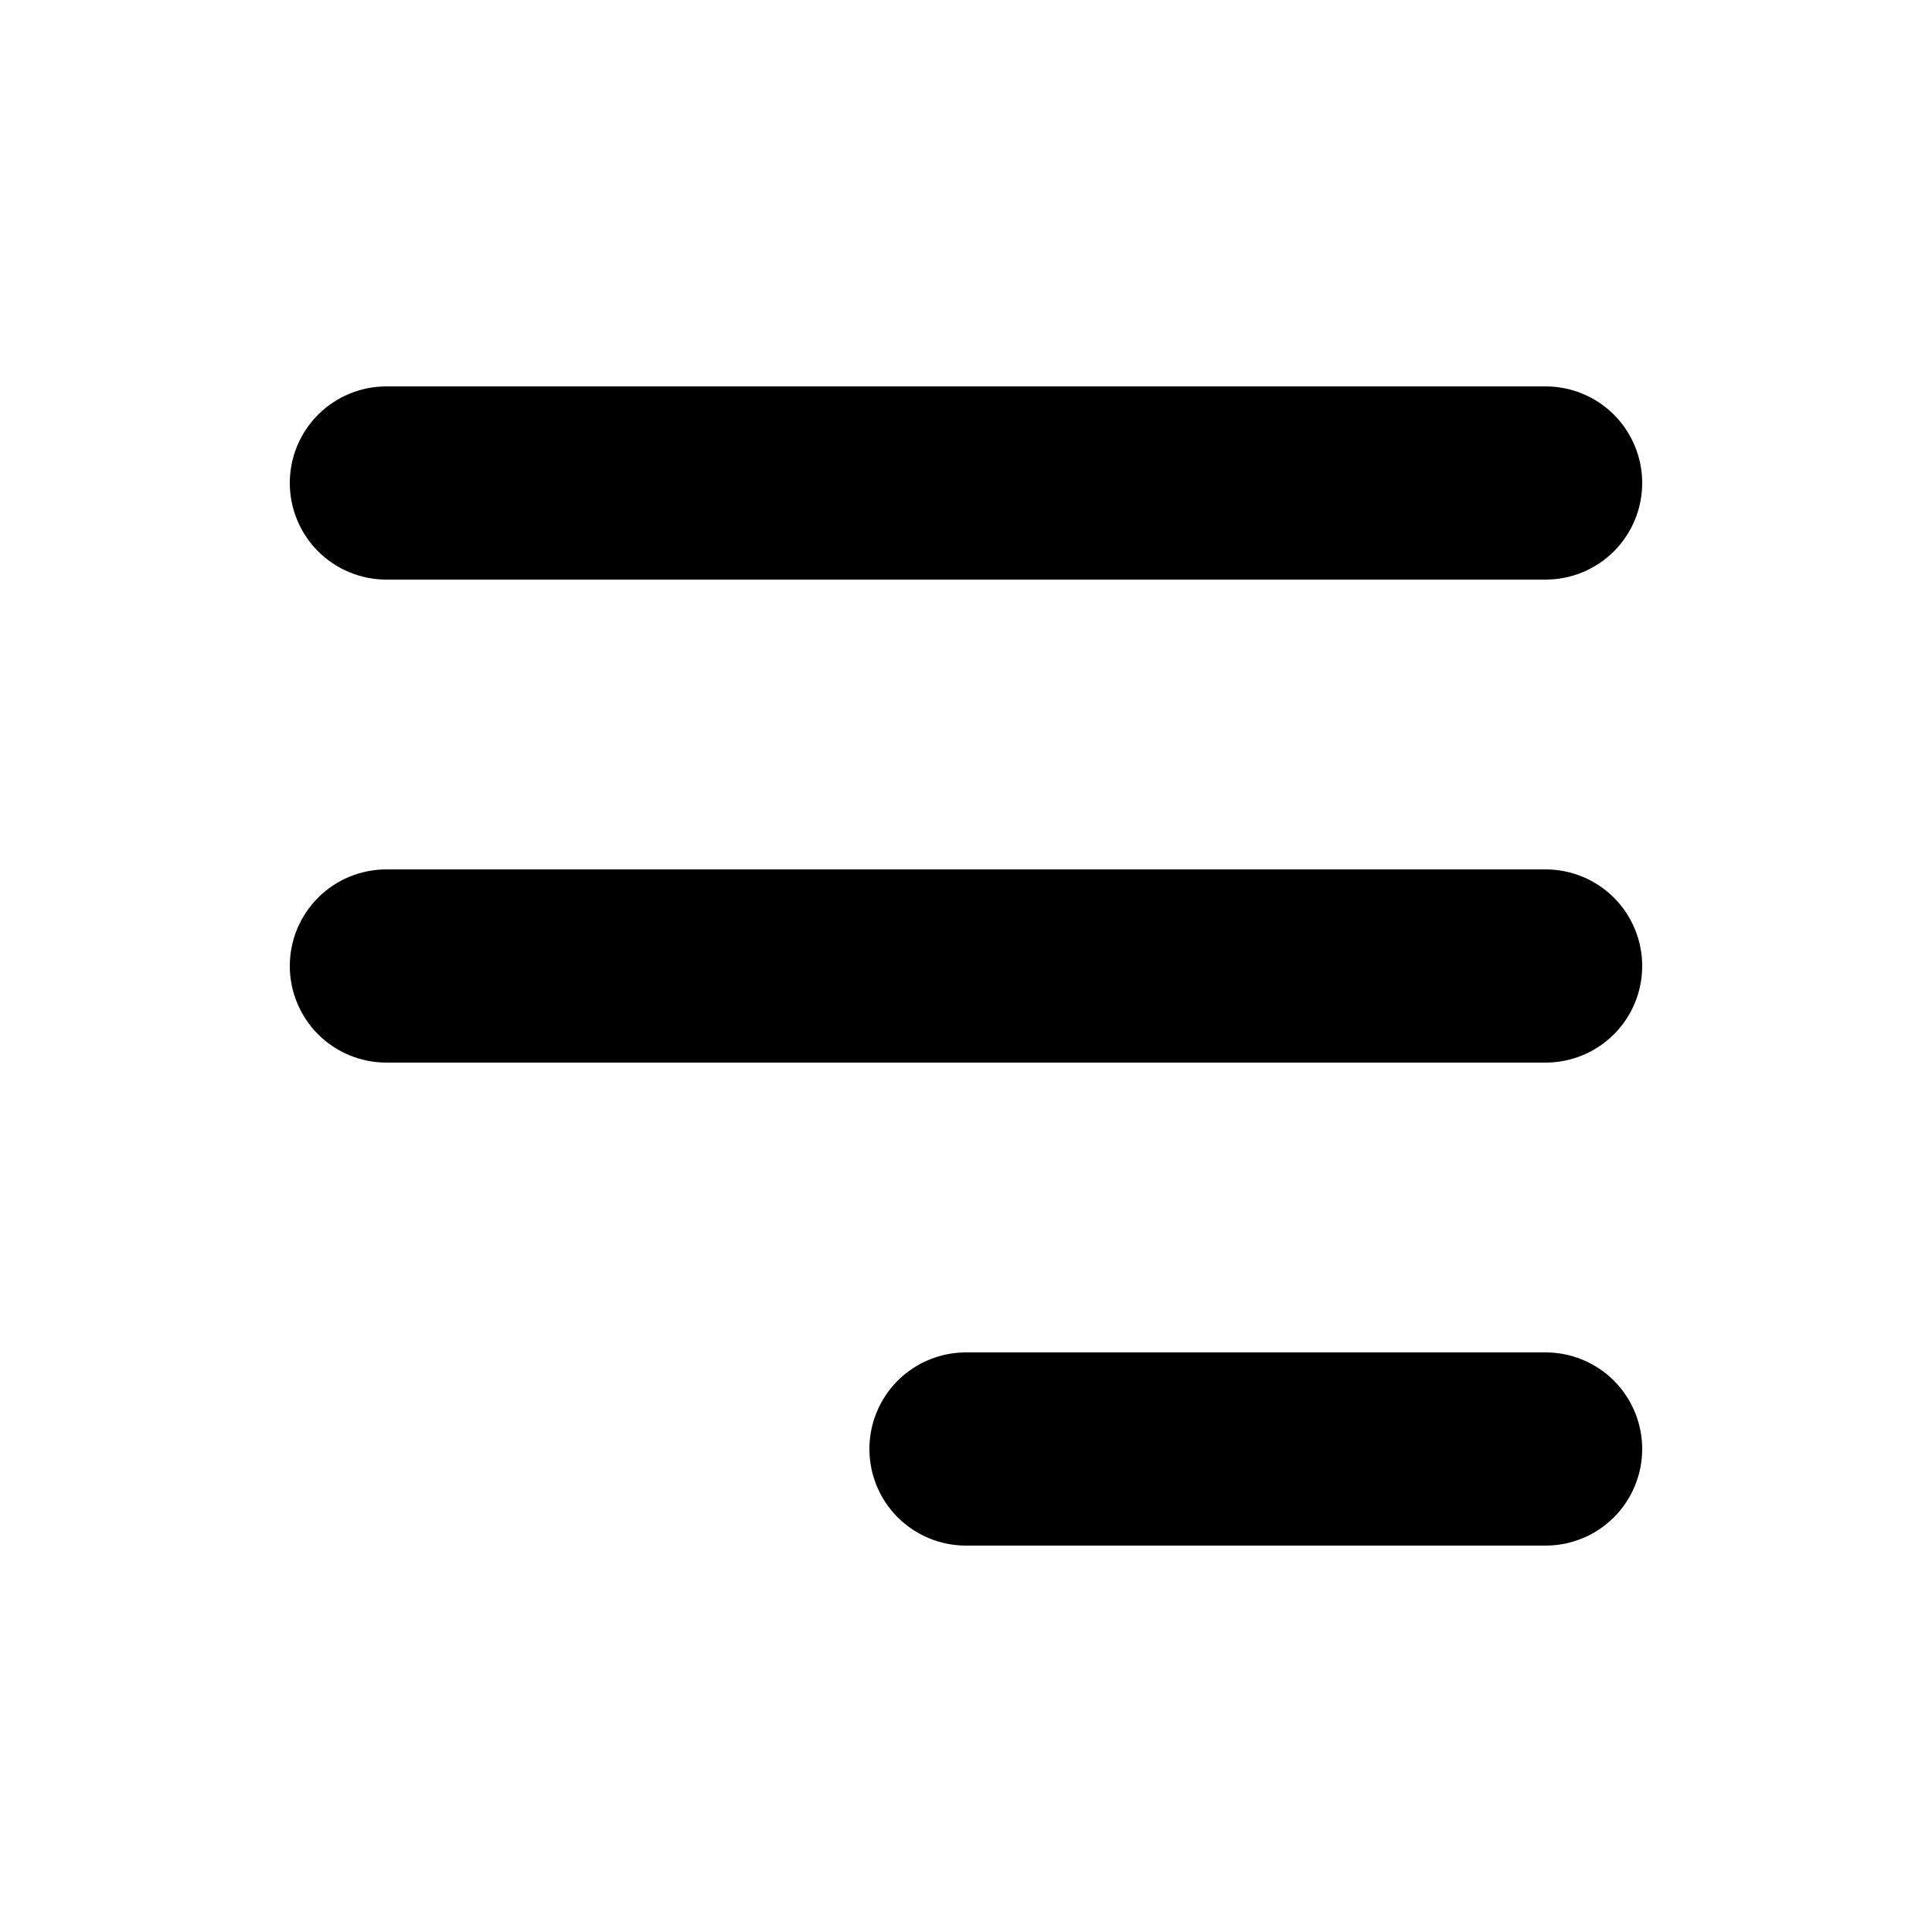
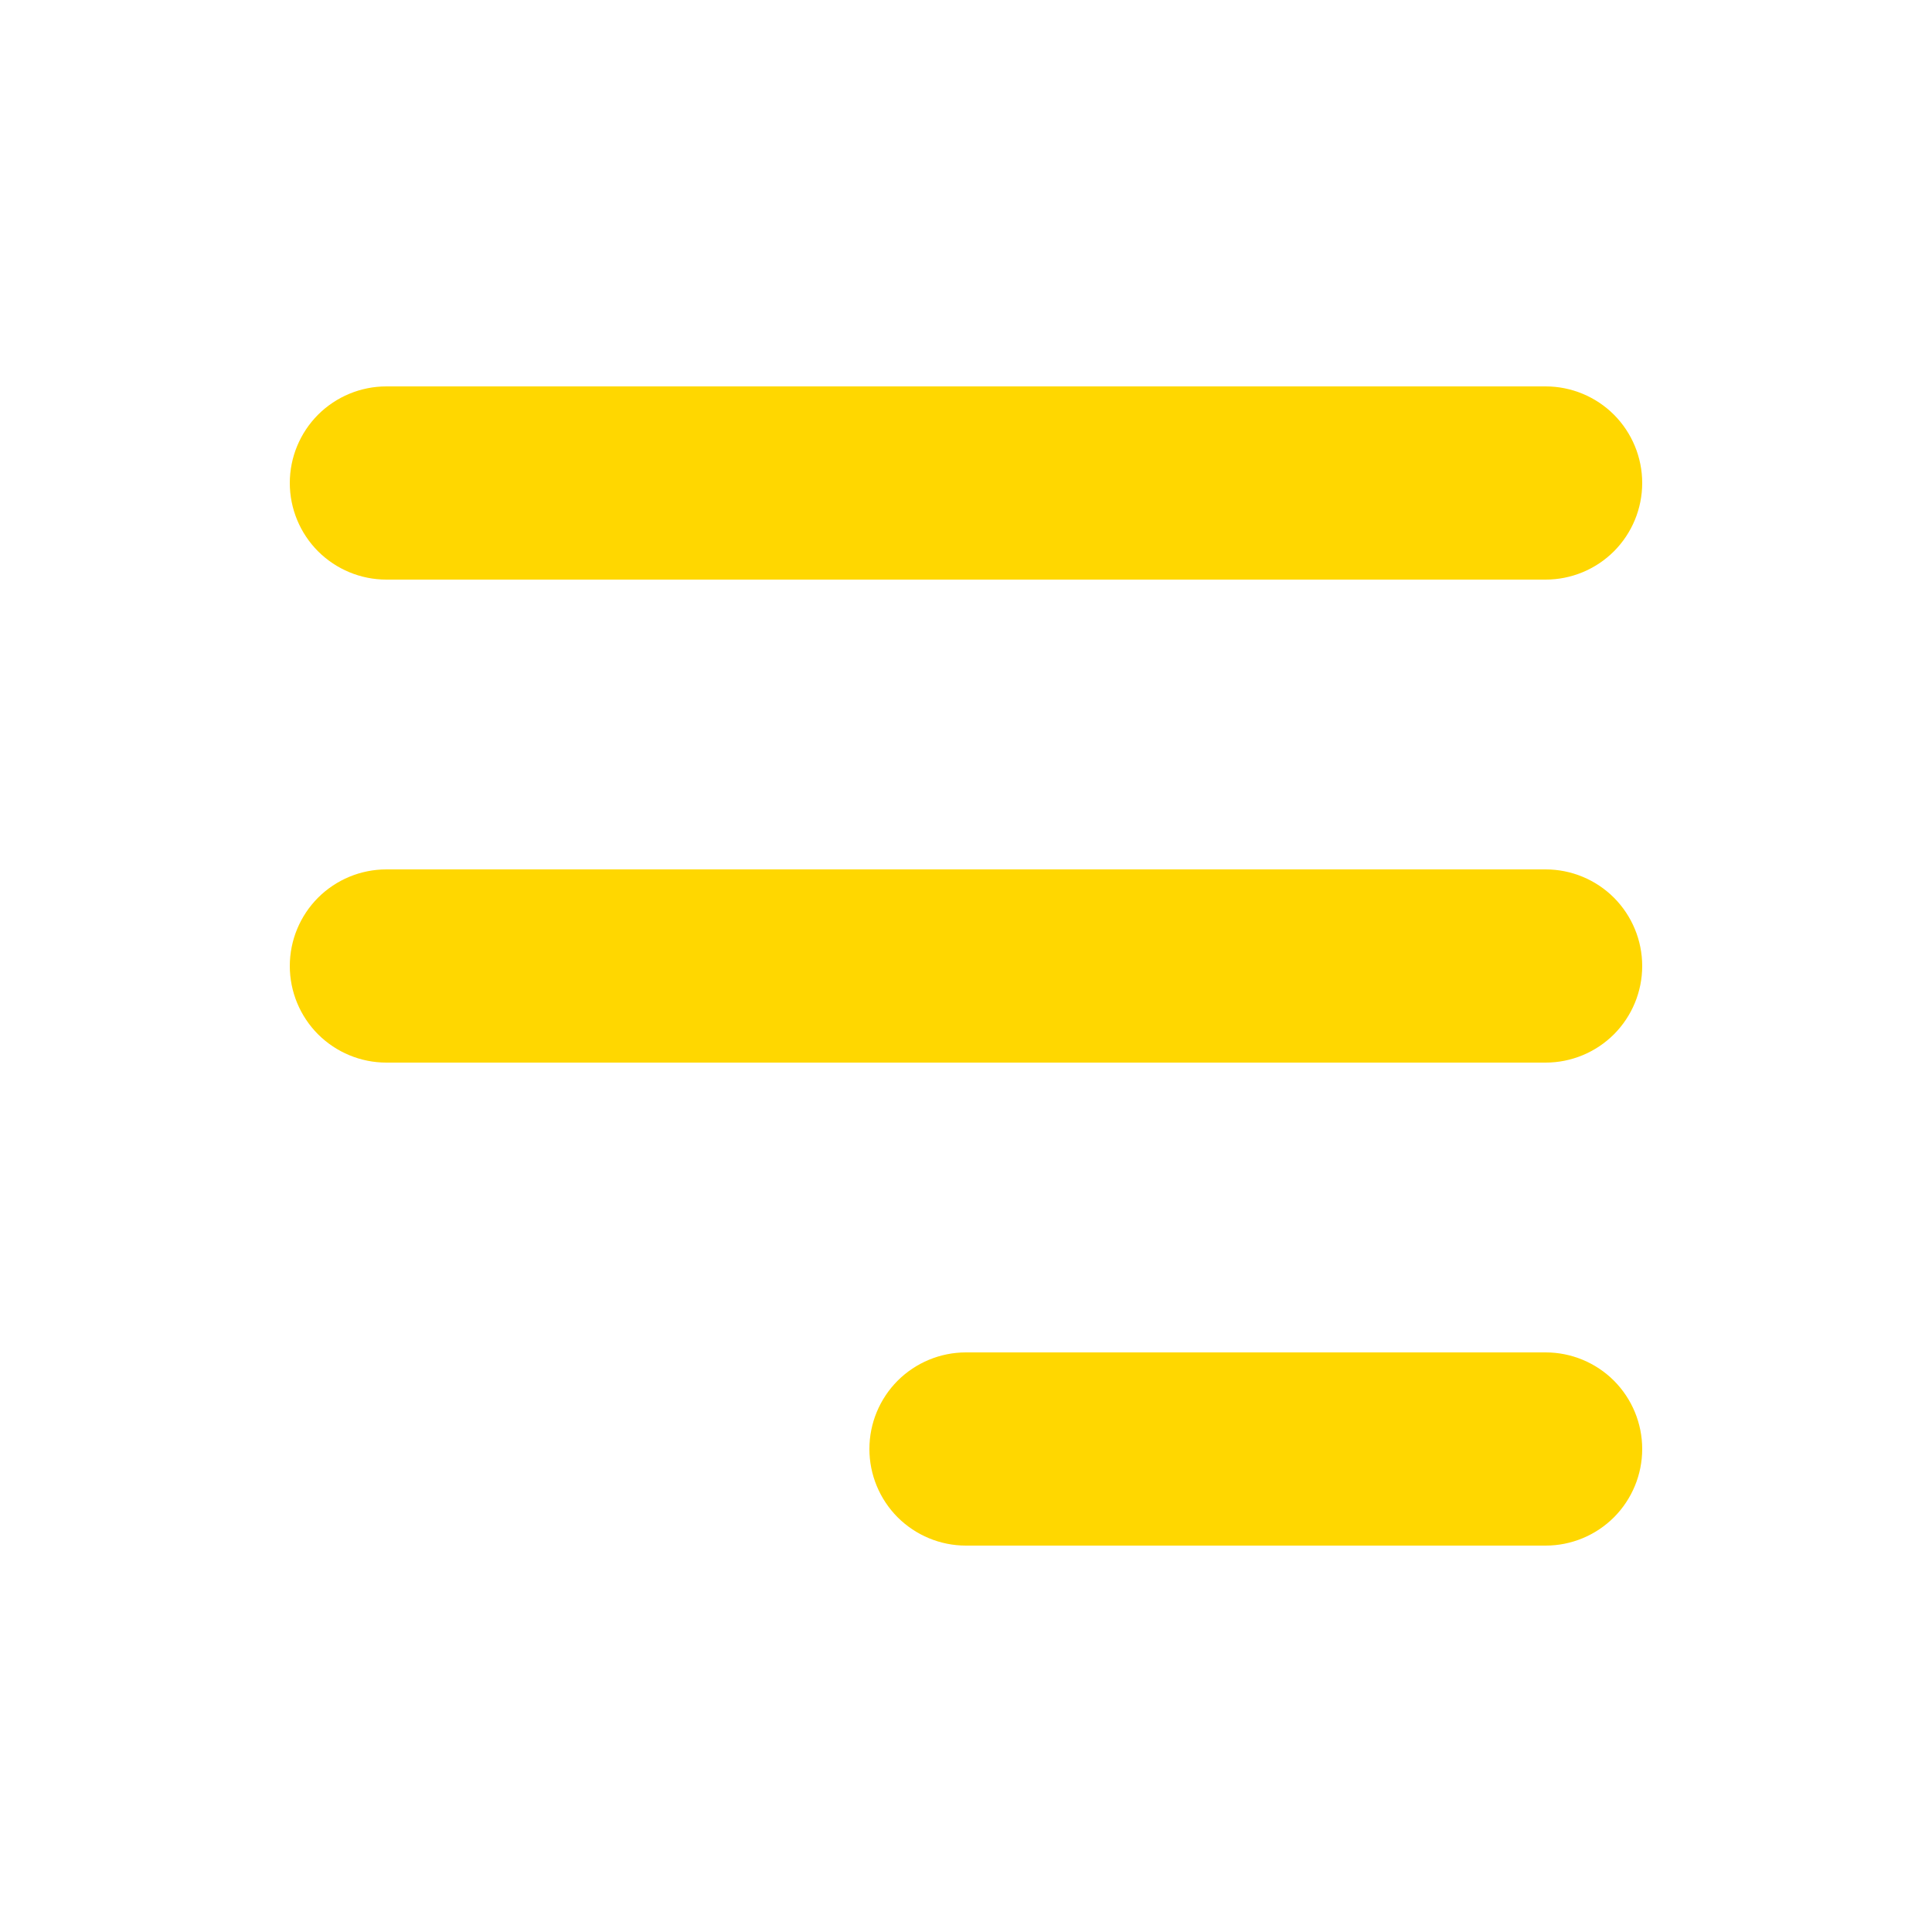
<svg xmlns="http://www.w3.org/2000/svg" width="30" height="30" viewBox="0 0 30 30" fill="none">
-   <path fill-rule="evenodd" clip-rule="evenodd" d="M4.5 7.5C4.5 7.102 4.658 6.721 4.939 6.439C5.221 6.158 5.602 6 6 6H24C24.398 6 24.779 6.158 25.061 6.439C25.342 6.721 25.5 7.102 25.5 7.5C25.5 7.898 25.342 8.279 25.061 8.561C24.779 8.842 24.398 9 24 9H6C5.602 9 5.221 8.842 4.939 8.561C4.658 8.279 4.5 7.898 4.5 7.5ZM4.5 15C4.5 14.602 4.658 14.221 4.939 13.939C5.221 13.658 5.602 13.5 6 13.5H24C24.398 13.5 24.779 13.658 25.061 13.939C25.342 14.221 25.5 14.602 25.5 15C25.5 15.398 25.342 15.779 25.061 16.061C24.779 16.342 24.398 16.5 24 16.5H6C5.602 16.5 5.221 16.342 4.939 16.061C4.658 15.779 4.5 15.398 4.5 15ZM13.5 22.5C13.5 22.102 13.658 21.721 13.939 21.439C14.221 21.158 14.602 21 15 21H24C24.398 21 24.779 21.158 25.061 21.439C25.342 21.721 25.5 22.102 25.5 22.5C25.5 22.898 25.342 23.279 25.061 23.561C24.779 23.842 24.398 24 24 24H15C14.602 24 14.221 23.842 13.939 23.561C13.658 23.279 13.5 22.898 13.5 22.5Z" fill="black" />
+   <path fill-rule="evenodd" clip-rule="evenodd" d="M4.5 7.5C4.5 7.102 4.658 6.721 4.939 6.439C5.221 6.158 5.602 6 6 6H24C24.398 6 24.779 6.158 25.061 6.439C25.342 6.721 25.5 7.102 25.5 7.5C25.5 7.898 25.342 8.279 25.061 8.561C24.779 8.842 24.398 9 24 9H6C5.602 9 5.221 8.842 4.939 8.561C4.658 8.279 4.5 7.898 4.5 7.5ZM4.5 15C4.5 14.602 4.658 14.221 4.939 13.939C5.221 13.658 5.602 13.5 6 13.5H24C24.398 13.5 24.779 13.658 25.061 13.939C25.342 14.221 25.5 14.602 25.5 15C25.5 15.398 25.342 15.779 25.061 16.061C24.779 16.342 24.398 16.5 24 16.5H6C5.602 16.5 5.221 16.342 4.939 16.061C4.658 15.779 4.5 15.398 4.5 15ZM13.5 22.5C13.5 22.102 13.658 21.721 13.939 21.439C14.221 21.158 14.602 21 15 21H24C24.398 21 24.779 21.158 25.061 21.439C25.342 21.721 25.5 22.102 25.5 22.5C25.5 22.898 25.342 23.279 25.061 23.561C24.779 23.842 24.398 24 24 24H15C14.602 24 14.221 23.842 13.939 23.561C13.658 23.279 13.5 22.898 13.5 22.5Z" fill="gold" />
</svg>
